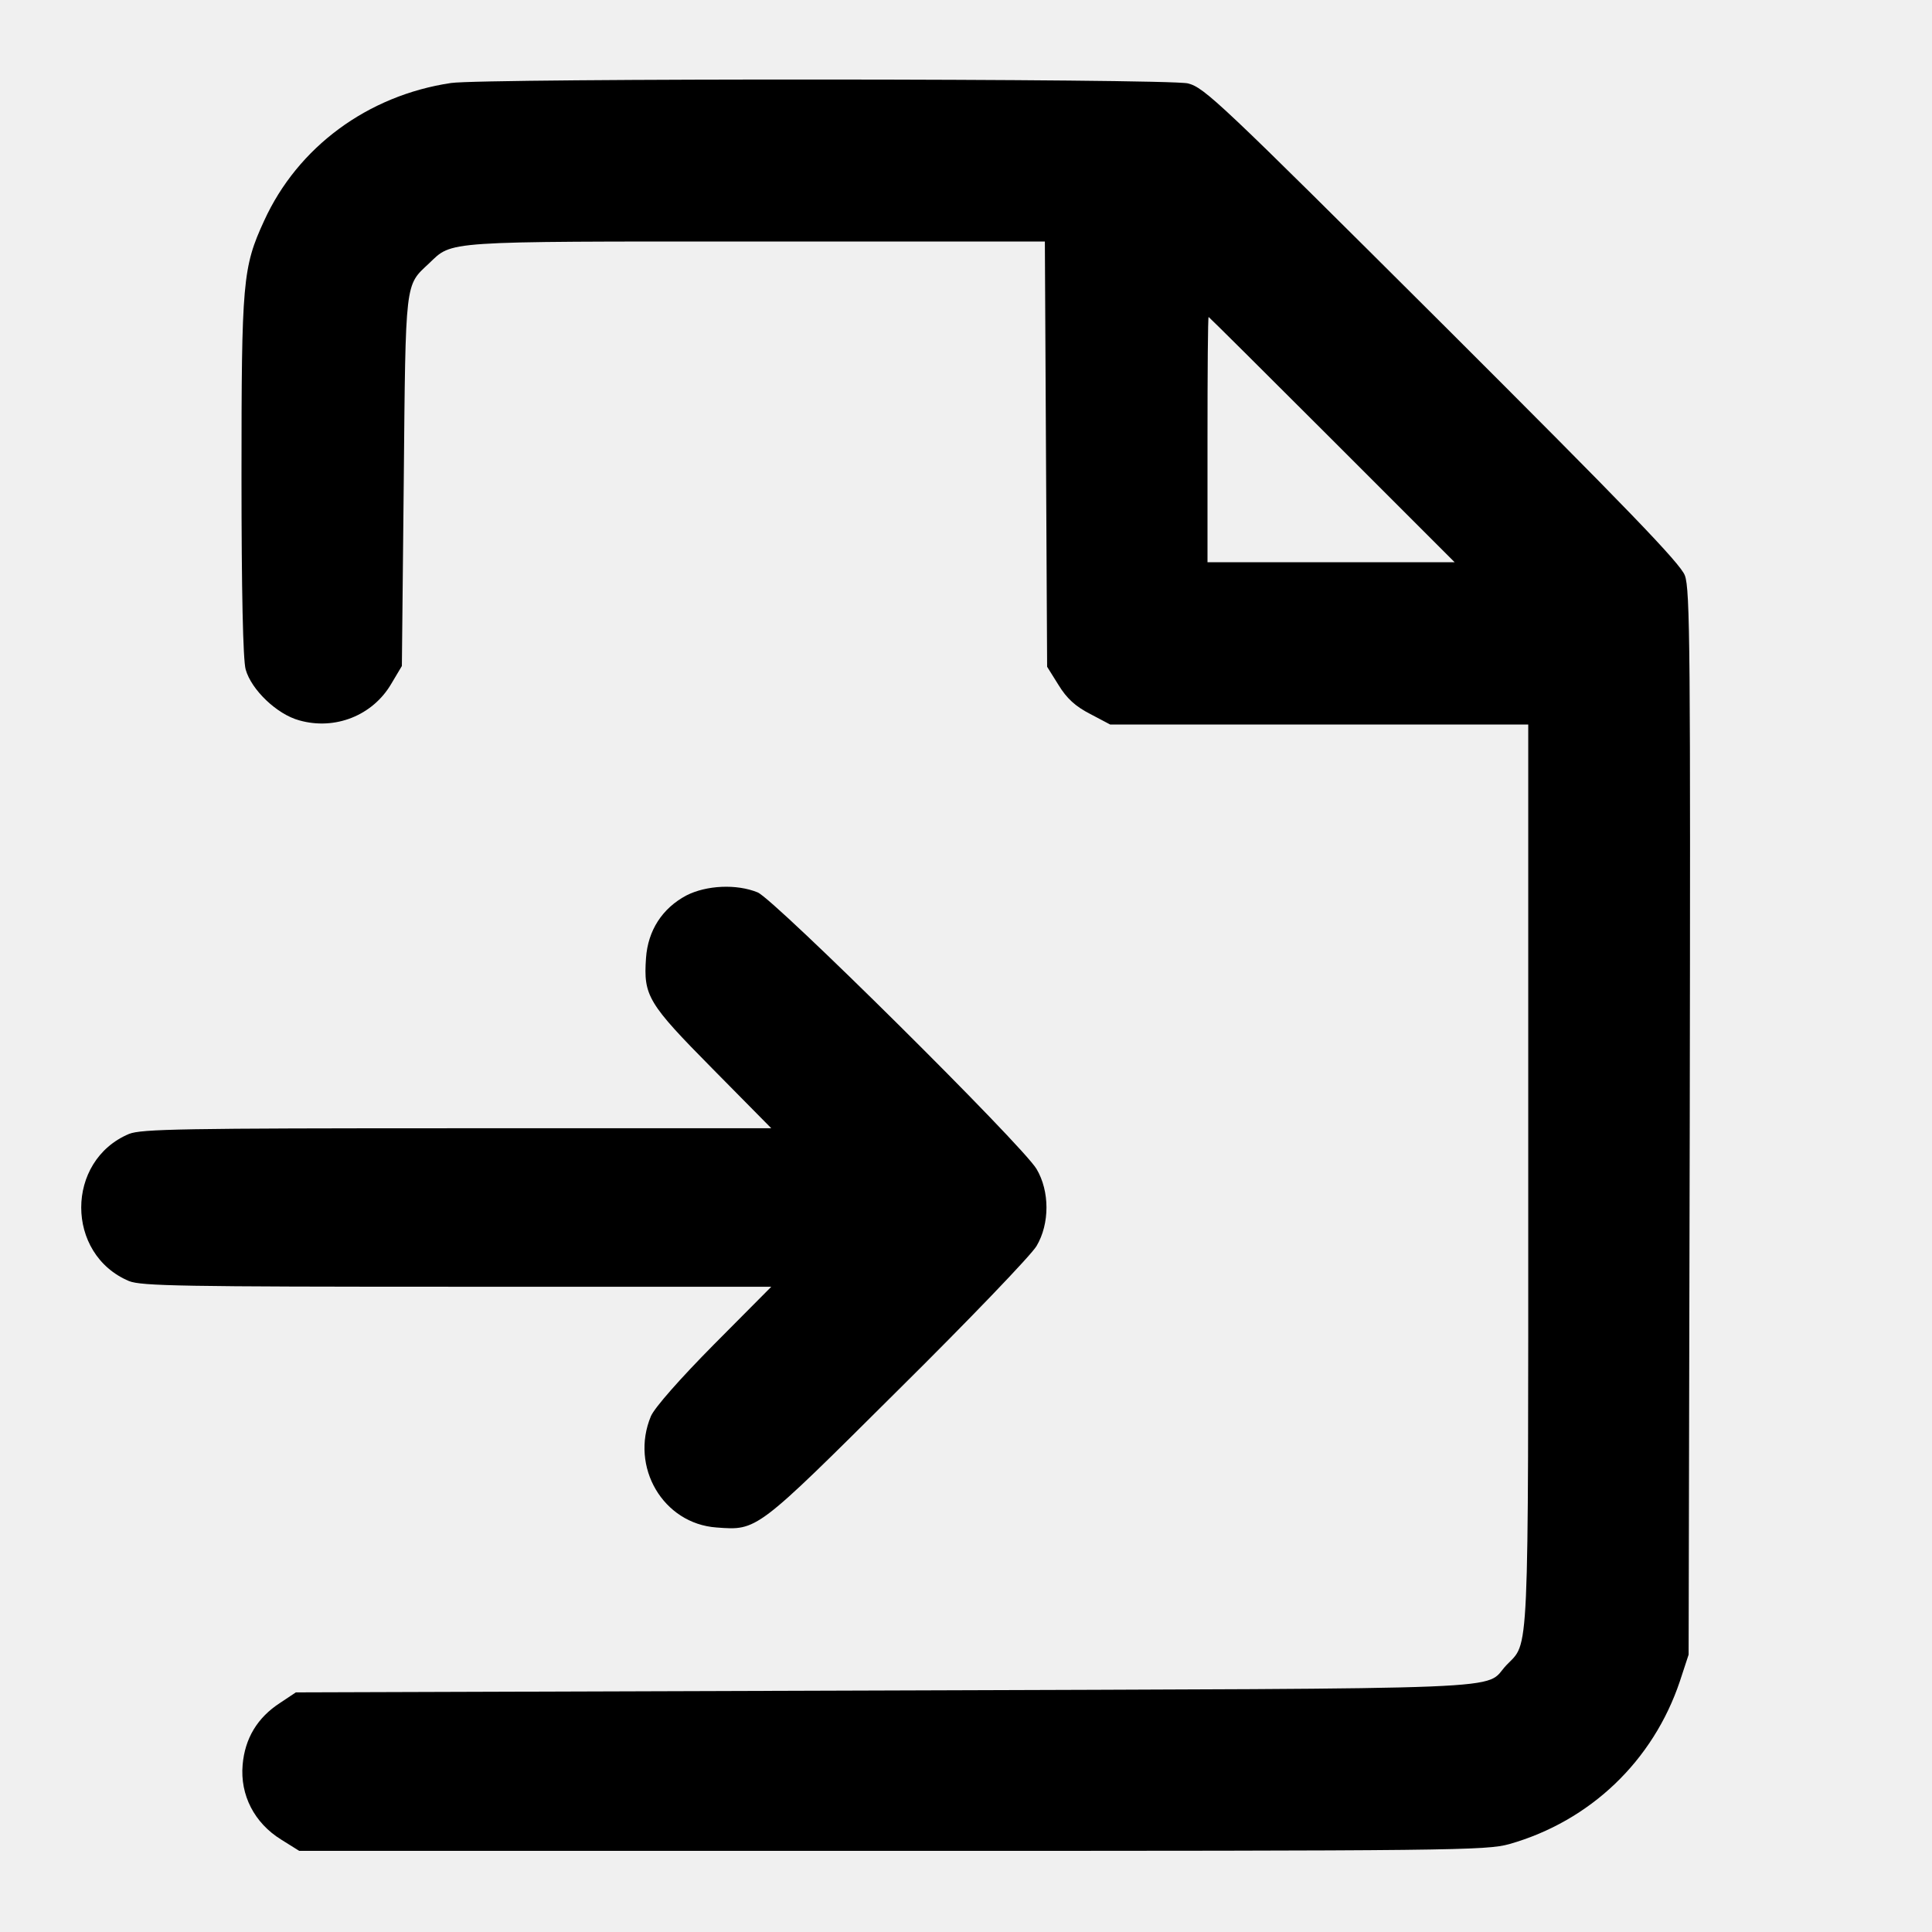
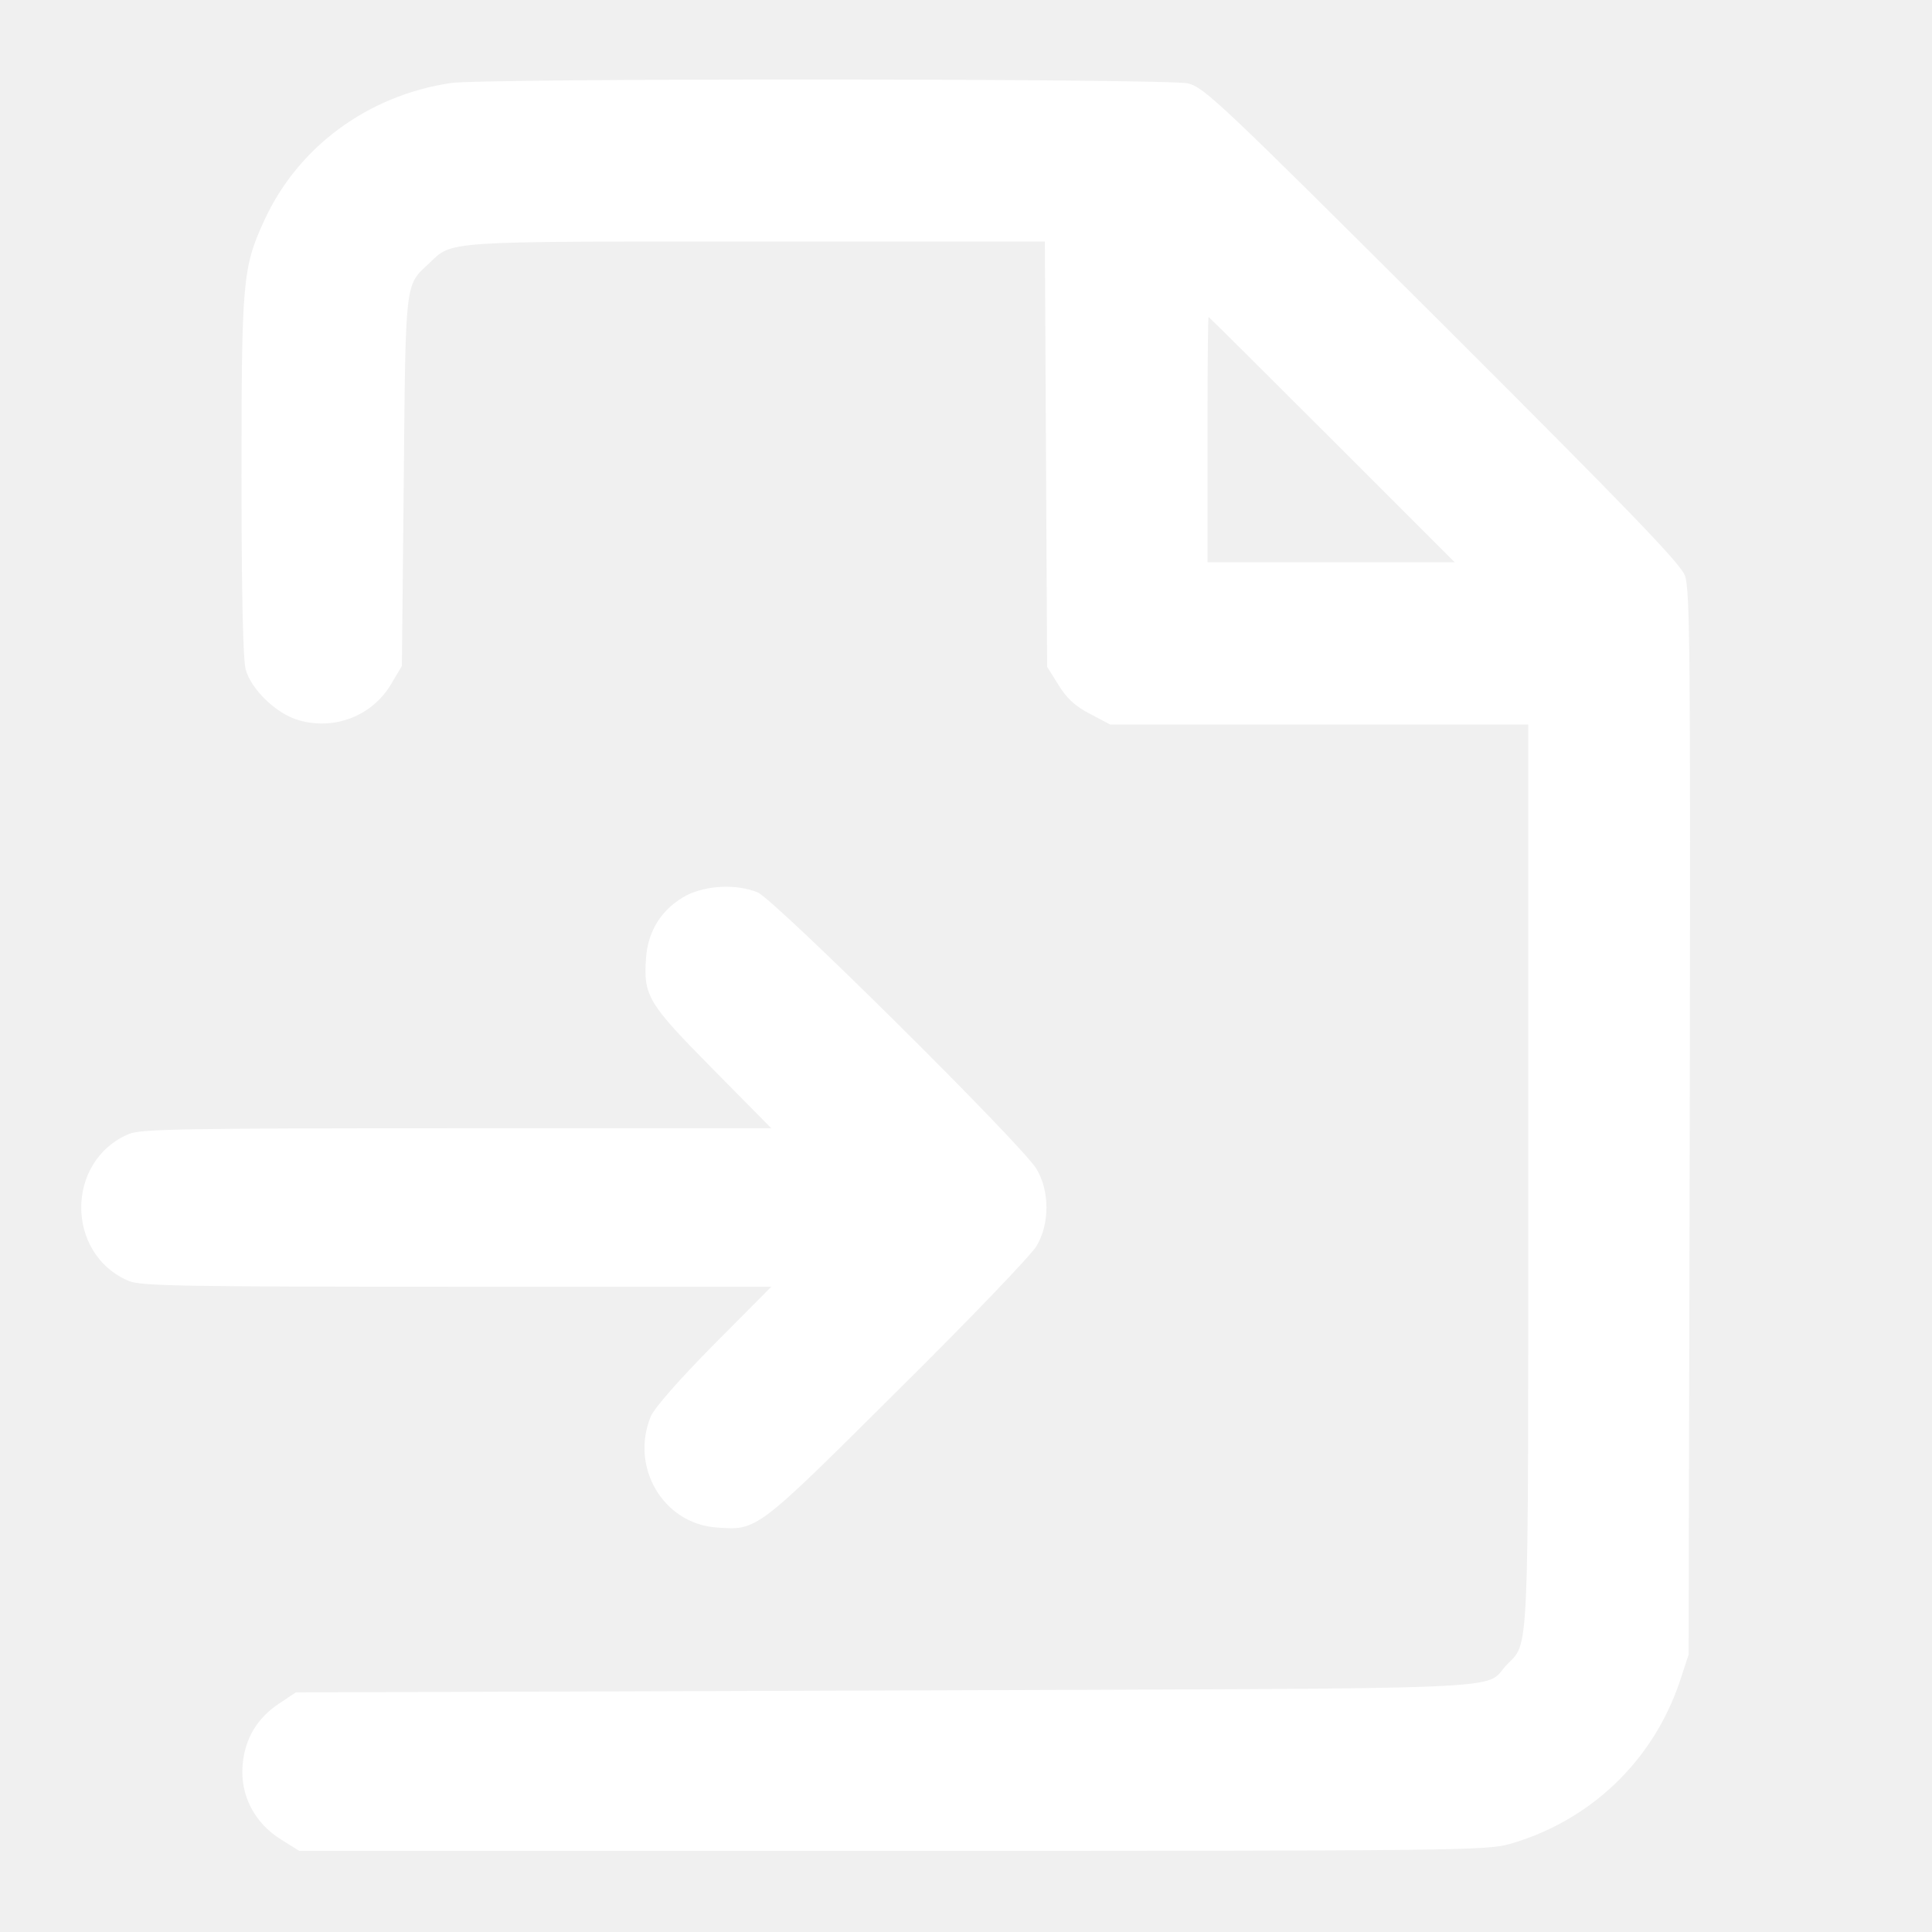
<svg xmlns="http://www.w3.org/2000/svg" version="1.0" width="512pt" height="512pt" viewBox="0 0 512 512" preserveAspectRatio="xMidYMid meet">
-   <g transform="translate(0,512) scale(0.1,-0.1)" fill="#000000" stroke="none">
+   <g transform="translate(0,512) scale(0.1,-0.1)" fill="#FFFFFF" stroke="none">
    <path d="M1195 4900 c-221 -33 -406 -170 -495 -365 -57 -124 -60 -160 -60 -677 0 -305 4 -487 11 -512 15 -54 83 -119 142 -135 95 -27 195 13 244 97 l28 47 5 490 c5 537 3 517 67 577 63 60 31 58 867 58 l765 0 3 -563 3 -564 30 -48 c22 -36 45 -57 84 -77 l53 -28 554 0 554 0 0 -1195 c0 -1309 3 -1234 -58 -1298 -63 -67 75 -61 -1648 -67 l-1560 -5 -42 -28 c-60 -39 -93 -94 -99 -164 -7 -80 31 -154 102 -198 l48 -30 1571 0 c1494 0 1574 1 1636 18 214 61 381 220 452 432 l23 70 3 1410 c2 1242 1 1415 -13 1450 -11 31 -156 181 -642 666 -591 589 -631 627 -675 638 -54 13 -1868 14 -1953 1z m2335 -945 l325 -325 -328 0 -327 0 0 325 c0 179 1 325 3 325 1 0 148 -146 327 -325z" />
    <path d="M1819 2747 c-64 -34 -102 -93 -107 -166 -7 -100 5 -120 176 -293 l156 -158 -832 0 c-729 0 -837 -2 -870 -15 -169 -71 -169 -319 0 -390 33 -13 141 -15 870 -15 l832 0 -152 -153 c-90 -91 -157 -167 -167 -190 -56 -134 32 -285 174 -295 108 -8 104 -11 479 362 189 187 355 360 369 384 35 59 35 145 0 204 -38 64 -694 714 -739 733 -56 23 -136 19 -189 -8z" />
  </g>
</svg>
